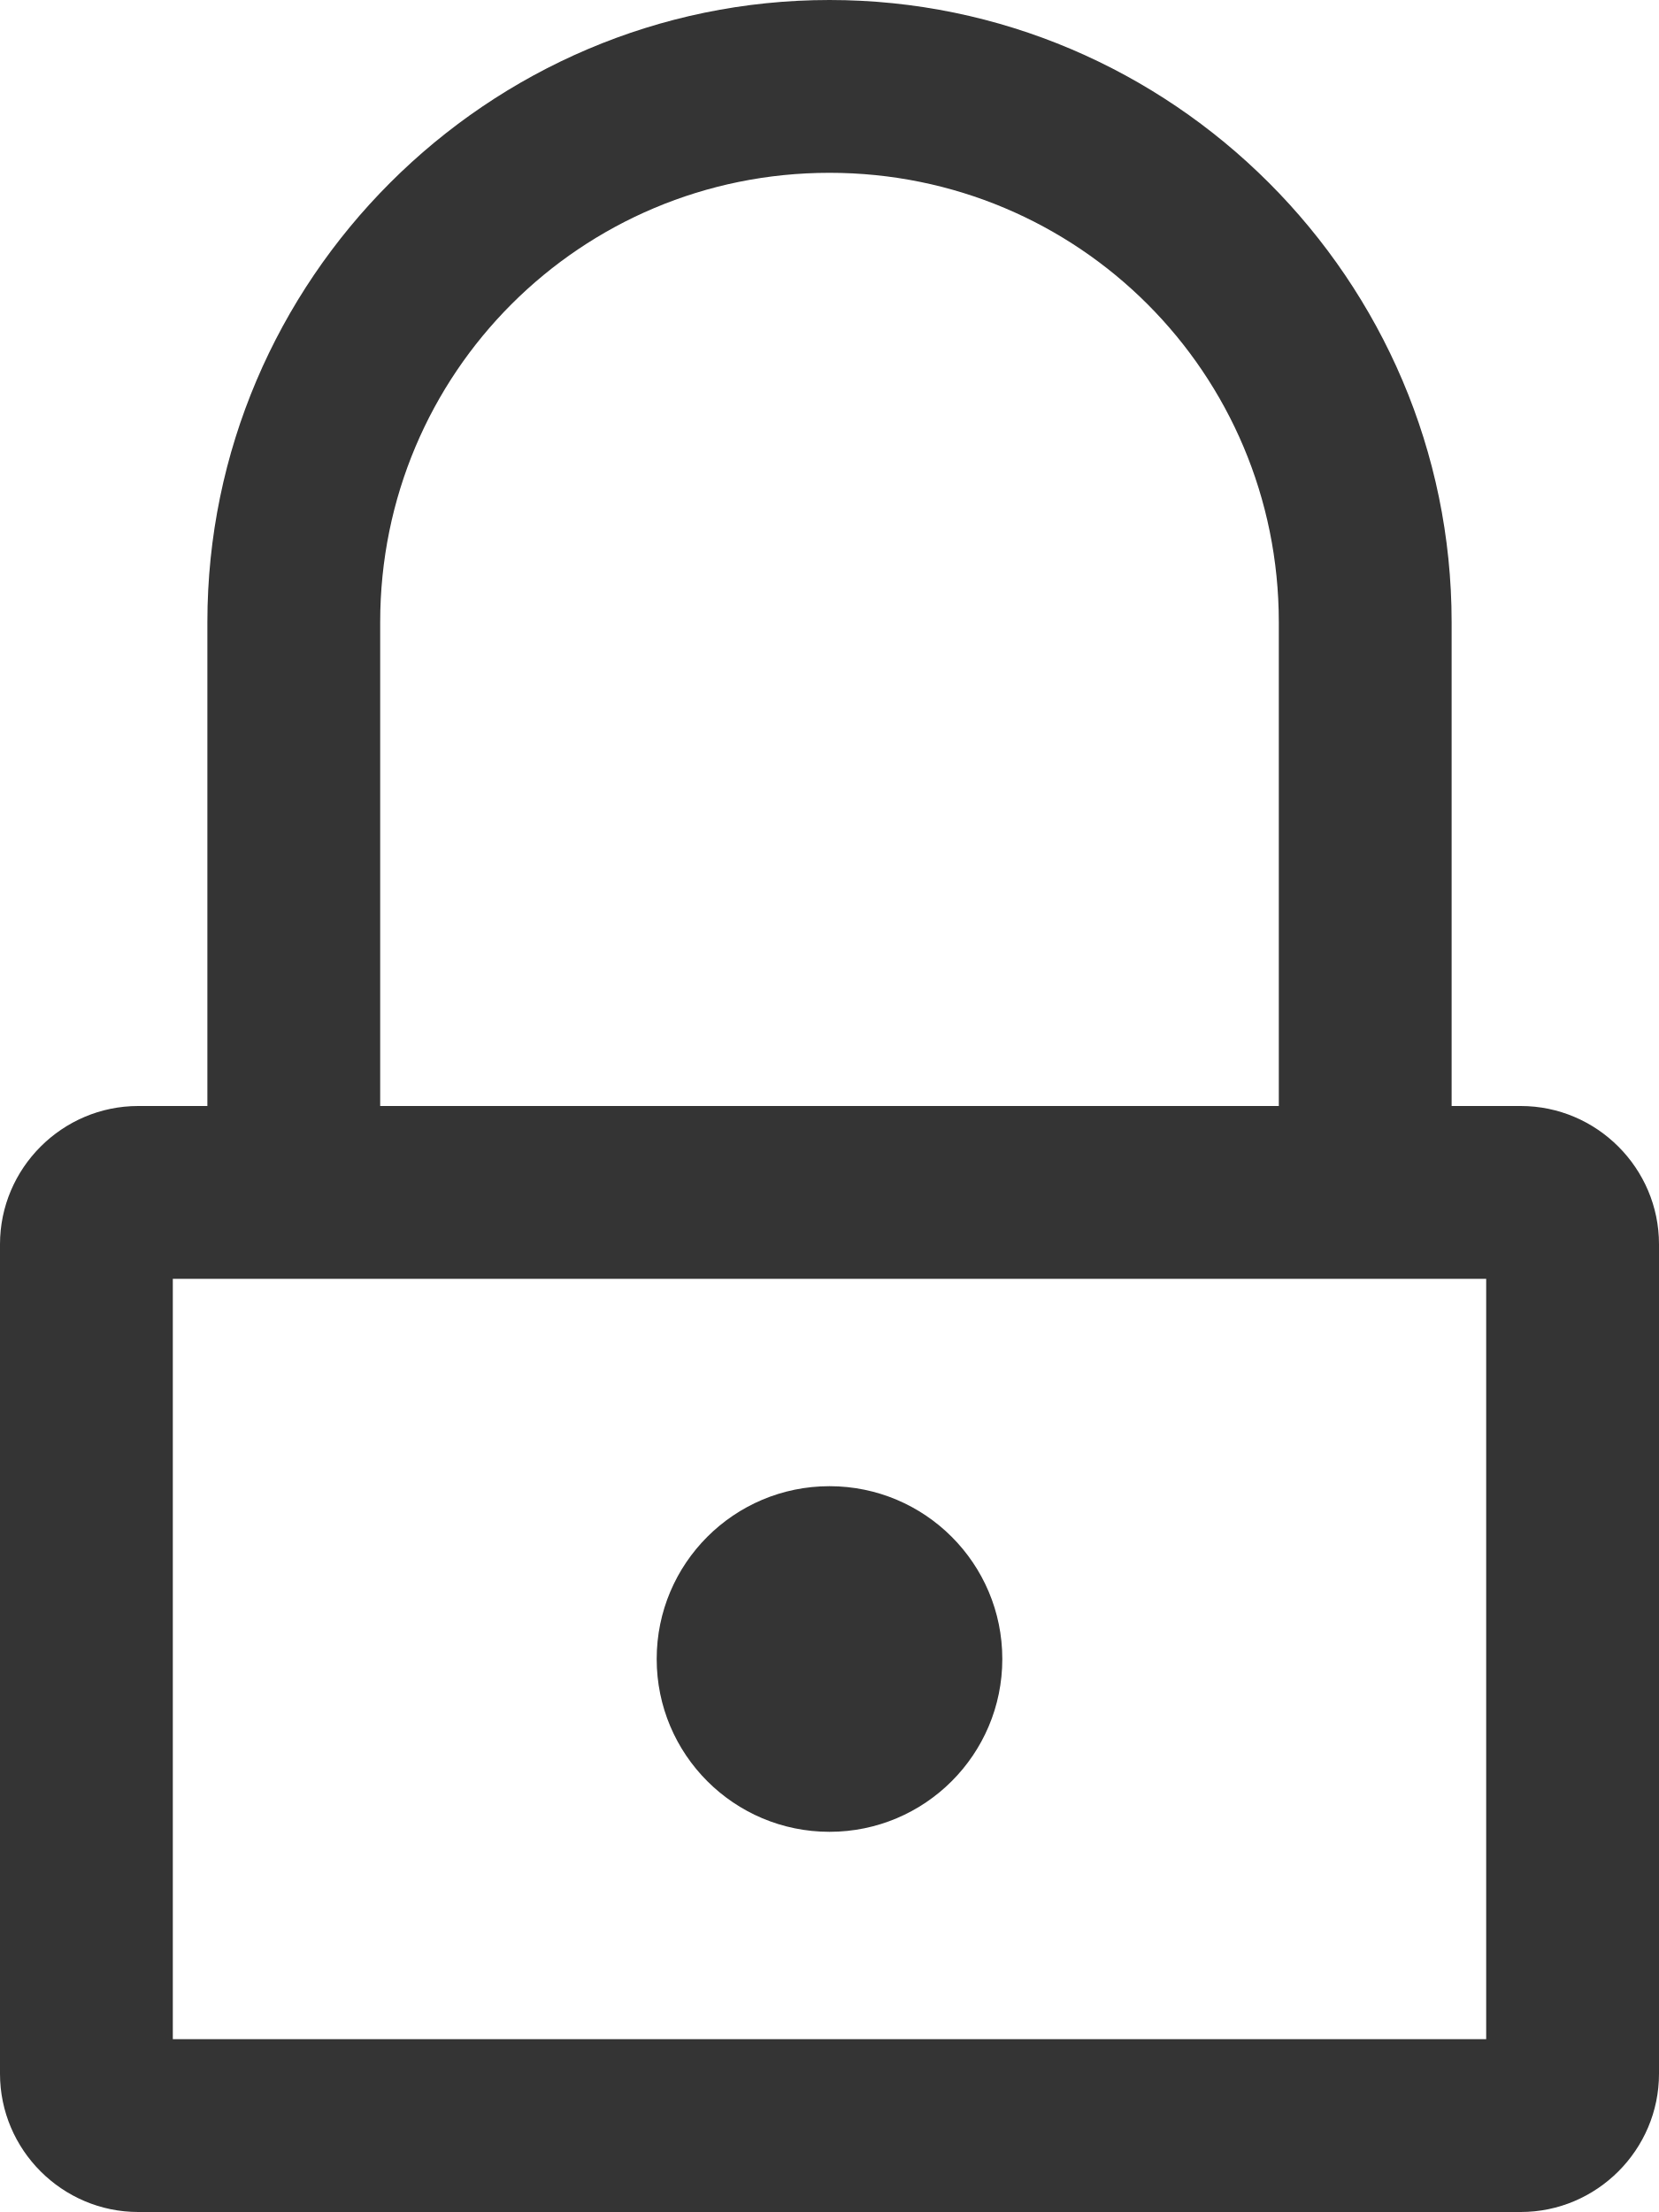
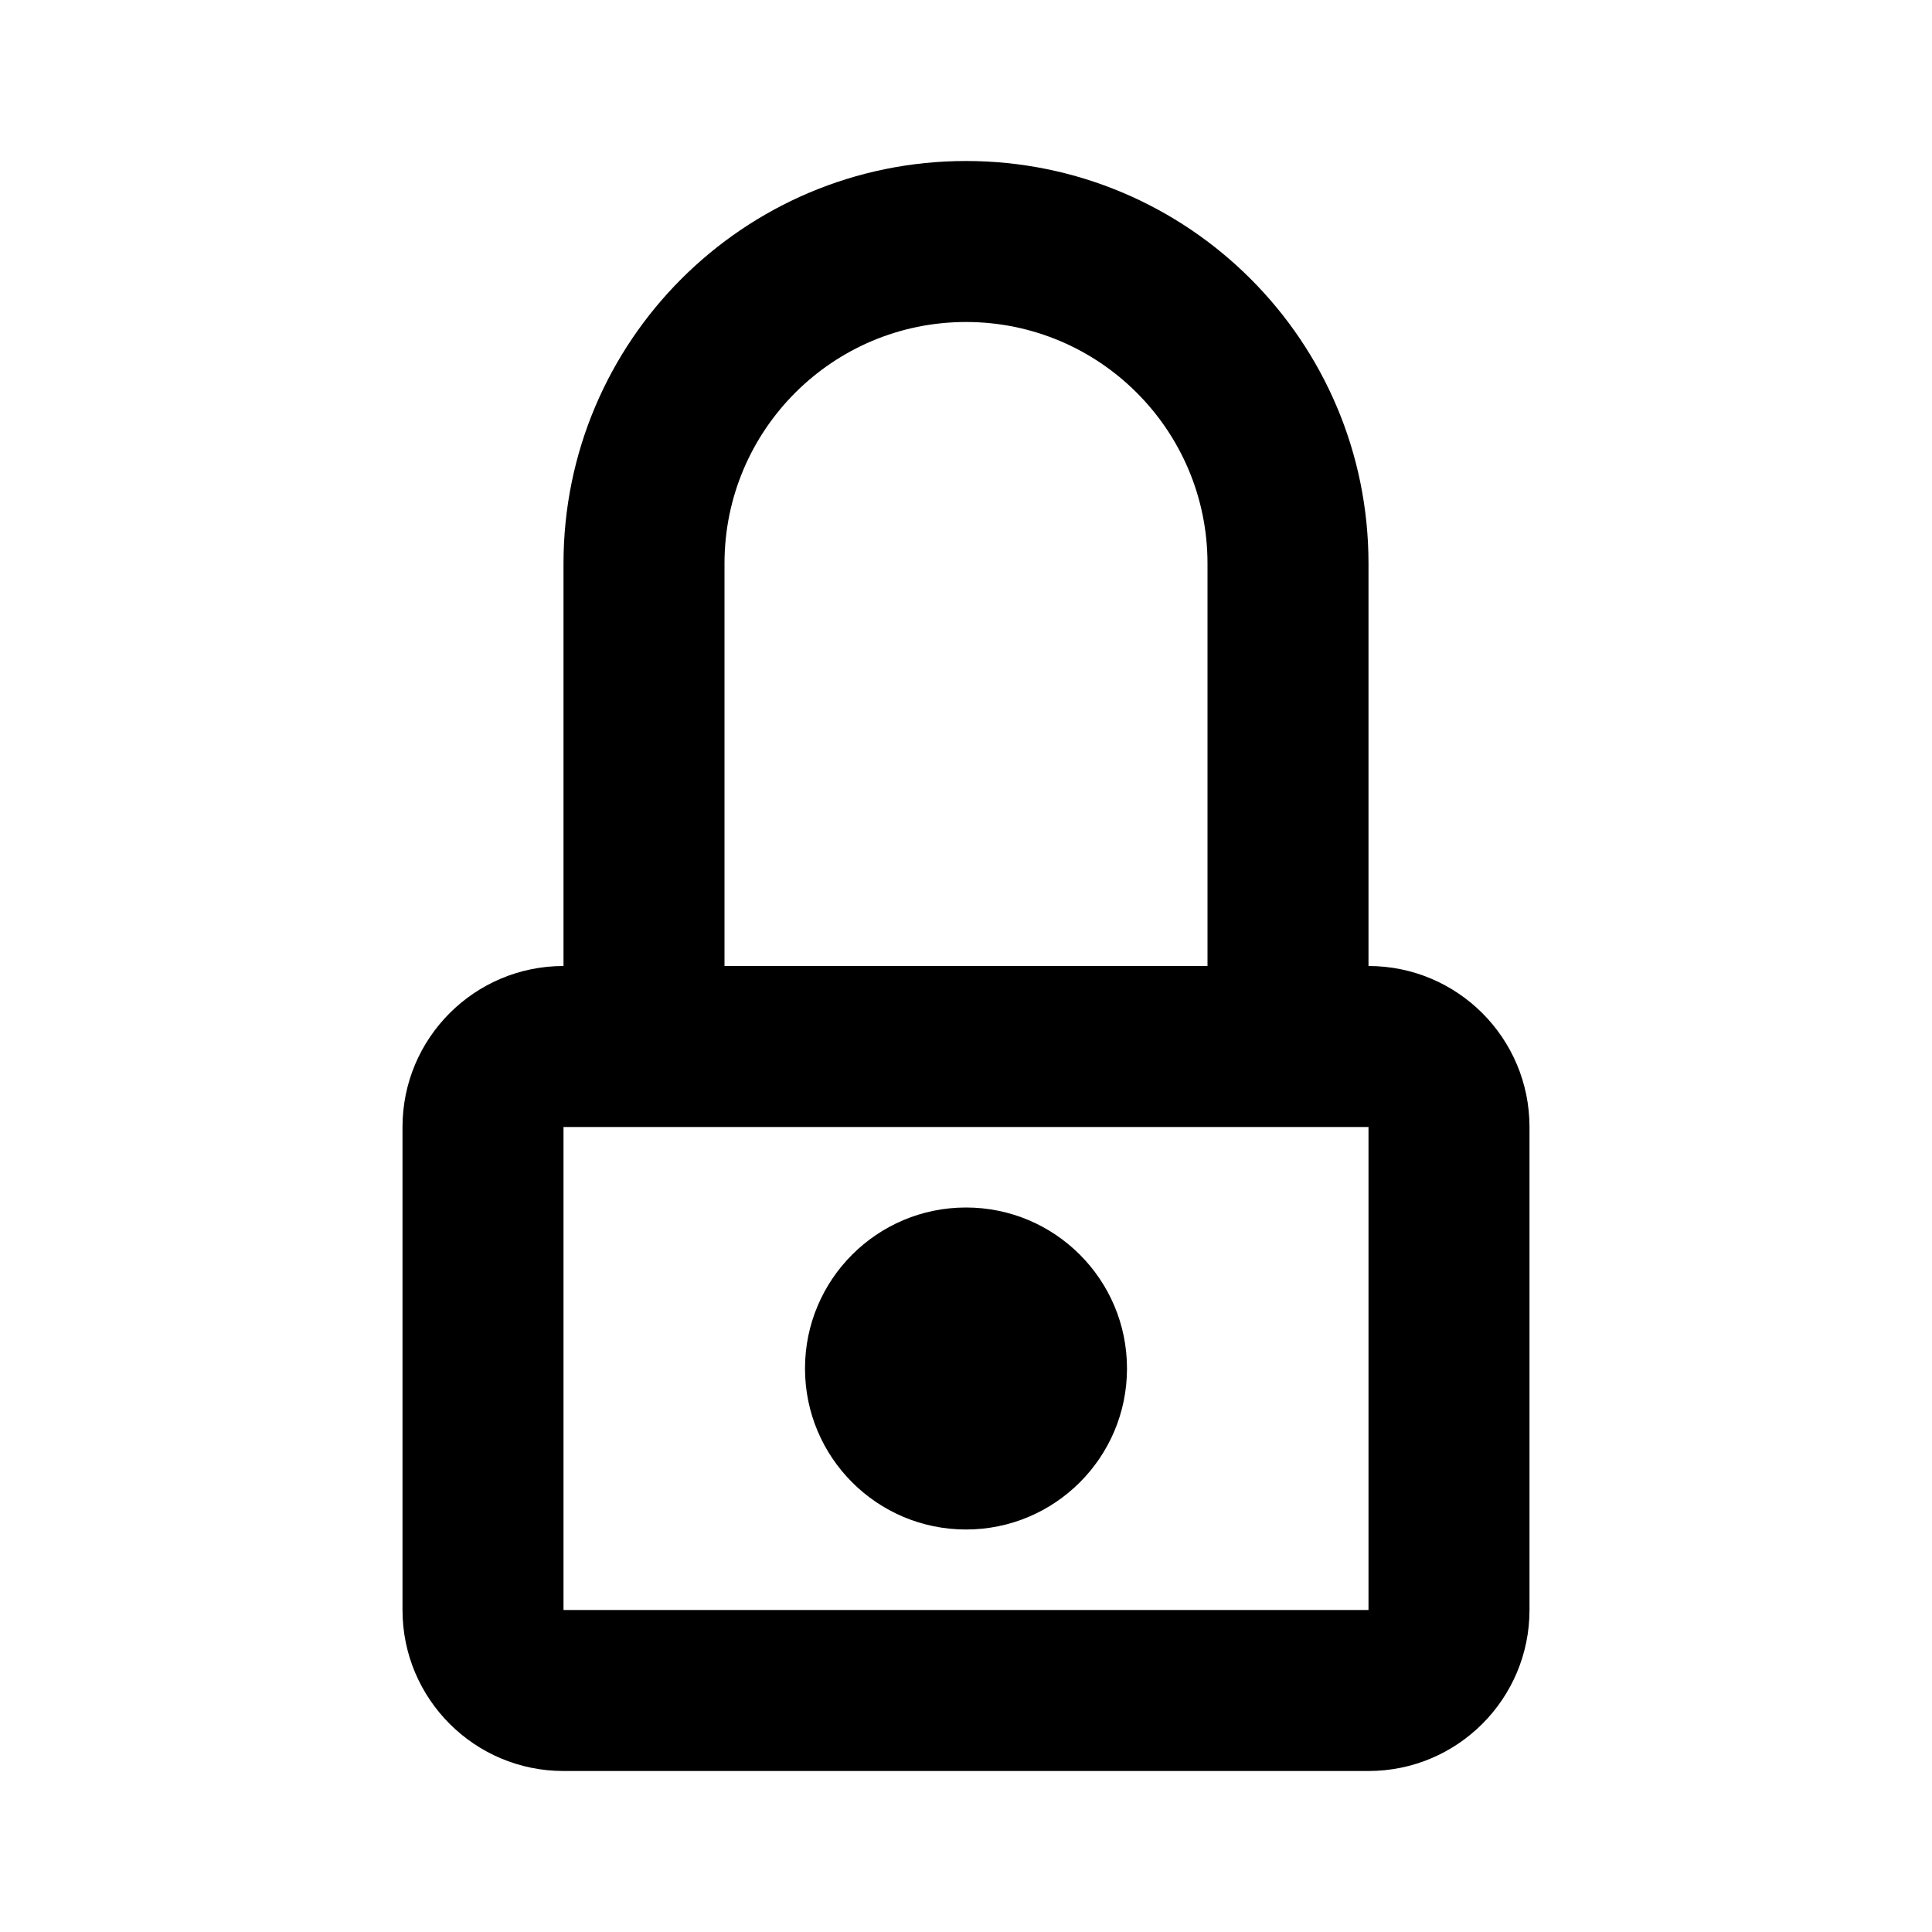
- <svg xmlns="http://www.w3.org/2000/svg" viewBox="0 0 48 64" enable-background="new 0 0 48 64">
-   <style type="text/css">.st0{fill:#343434;}</style>
-   <path class="st0" d="M44 32h-2v-14c0-9.9-8.1-18-18-18s-18 8.1-18 18v14h-2c-2.2 0-4 1.8-4 4v24c0 2.2 1.8 4 4 4h40c2.2 0 4-1.8 4-4v-24c0-2.2-1.8-4-4-4zm-33-14c0-7.2 5.8-13 13-13s13 5.8 13 13v14h-26v-14zm32 41h-38v-22h38v22z" />
-   <circle class="st0" cx="24" cy="48" r="5" />
+ <svg xmlns="http://www.w3.org/2000/svg" viewBox="-5 -2 24 24" width="24" height="24" preserveAspectRatio="xMinYMin" class="jam jam-padlock">
+   <path d="M2 12v6h10v-6H2zm10-2a2 2 0 0 1 2 2v6a2 2 0 0 1-2 2H2a2 2 0 0 1-2-2v-6a2 2 0 0 1 2-2V5a5 5 0 1 1 10 0v5zm-2 0V5a3 3 0 1 0-6 0v5h6zm-3 7a2 2 0 1 1 0-4 2 2 0 0 1 0 4z" />
</svg>
